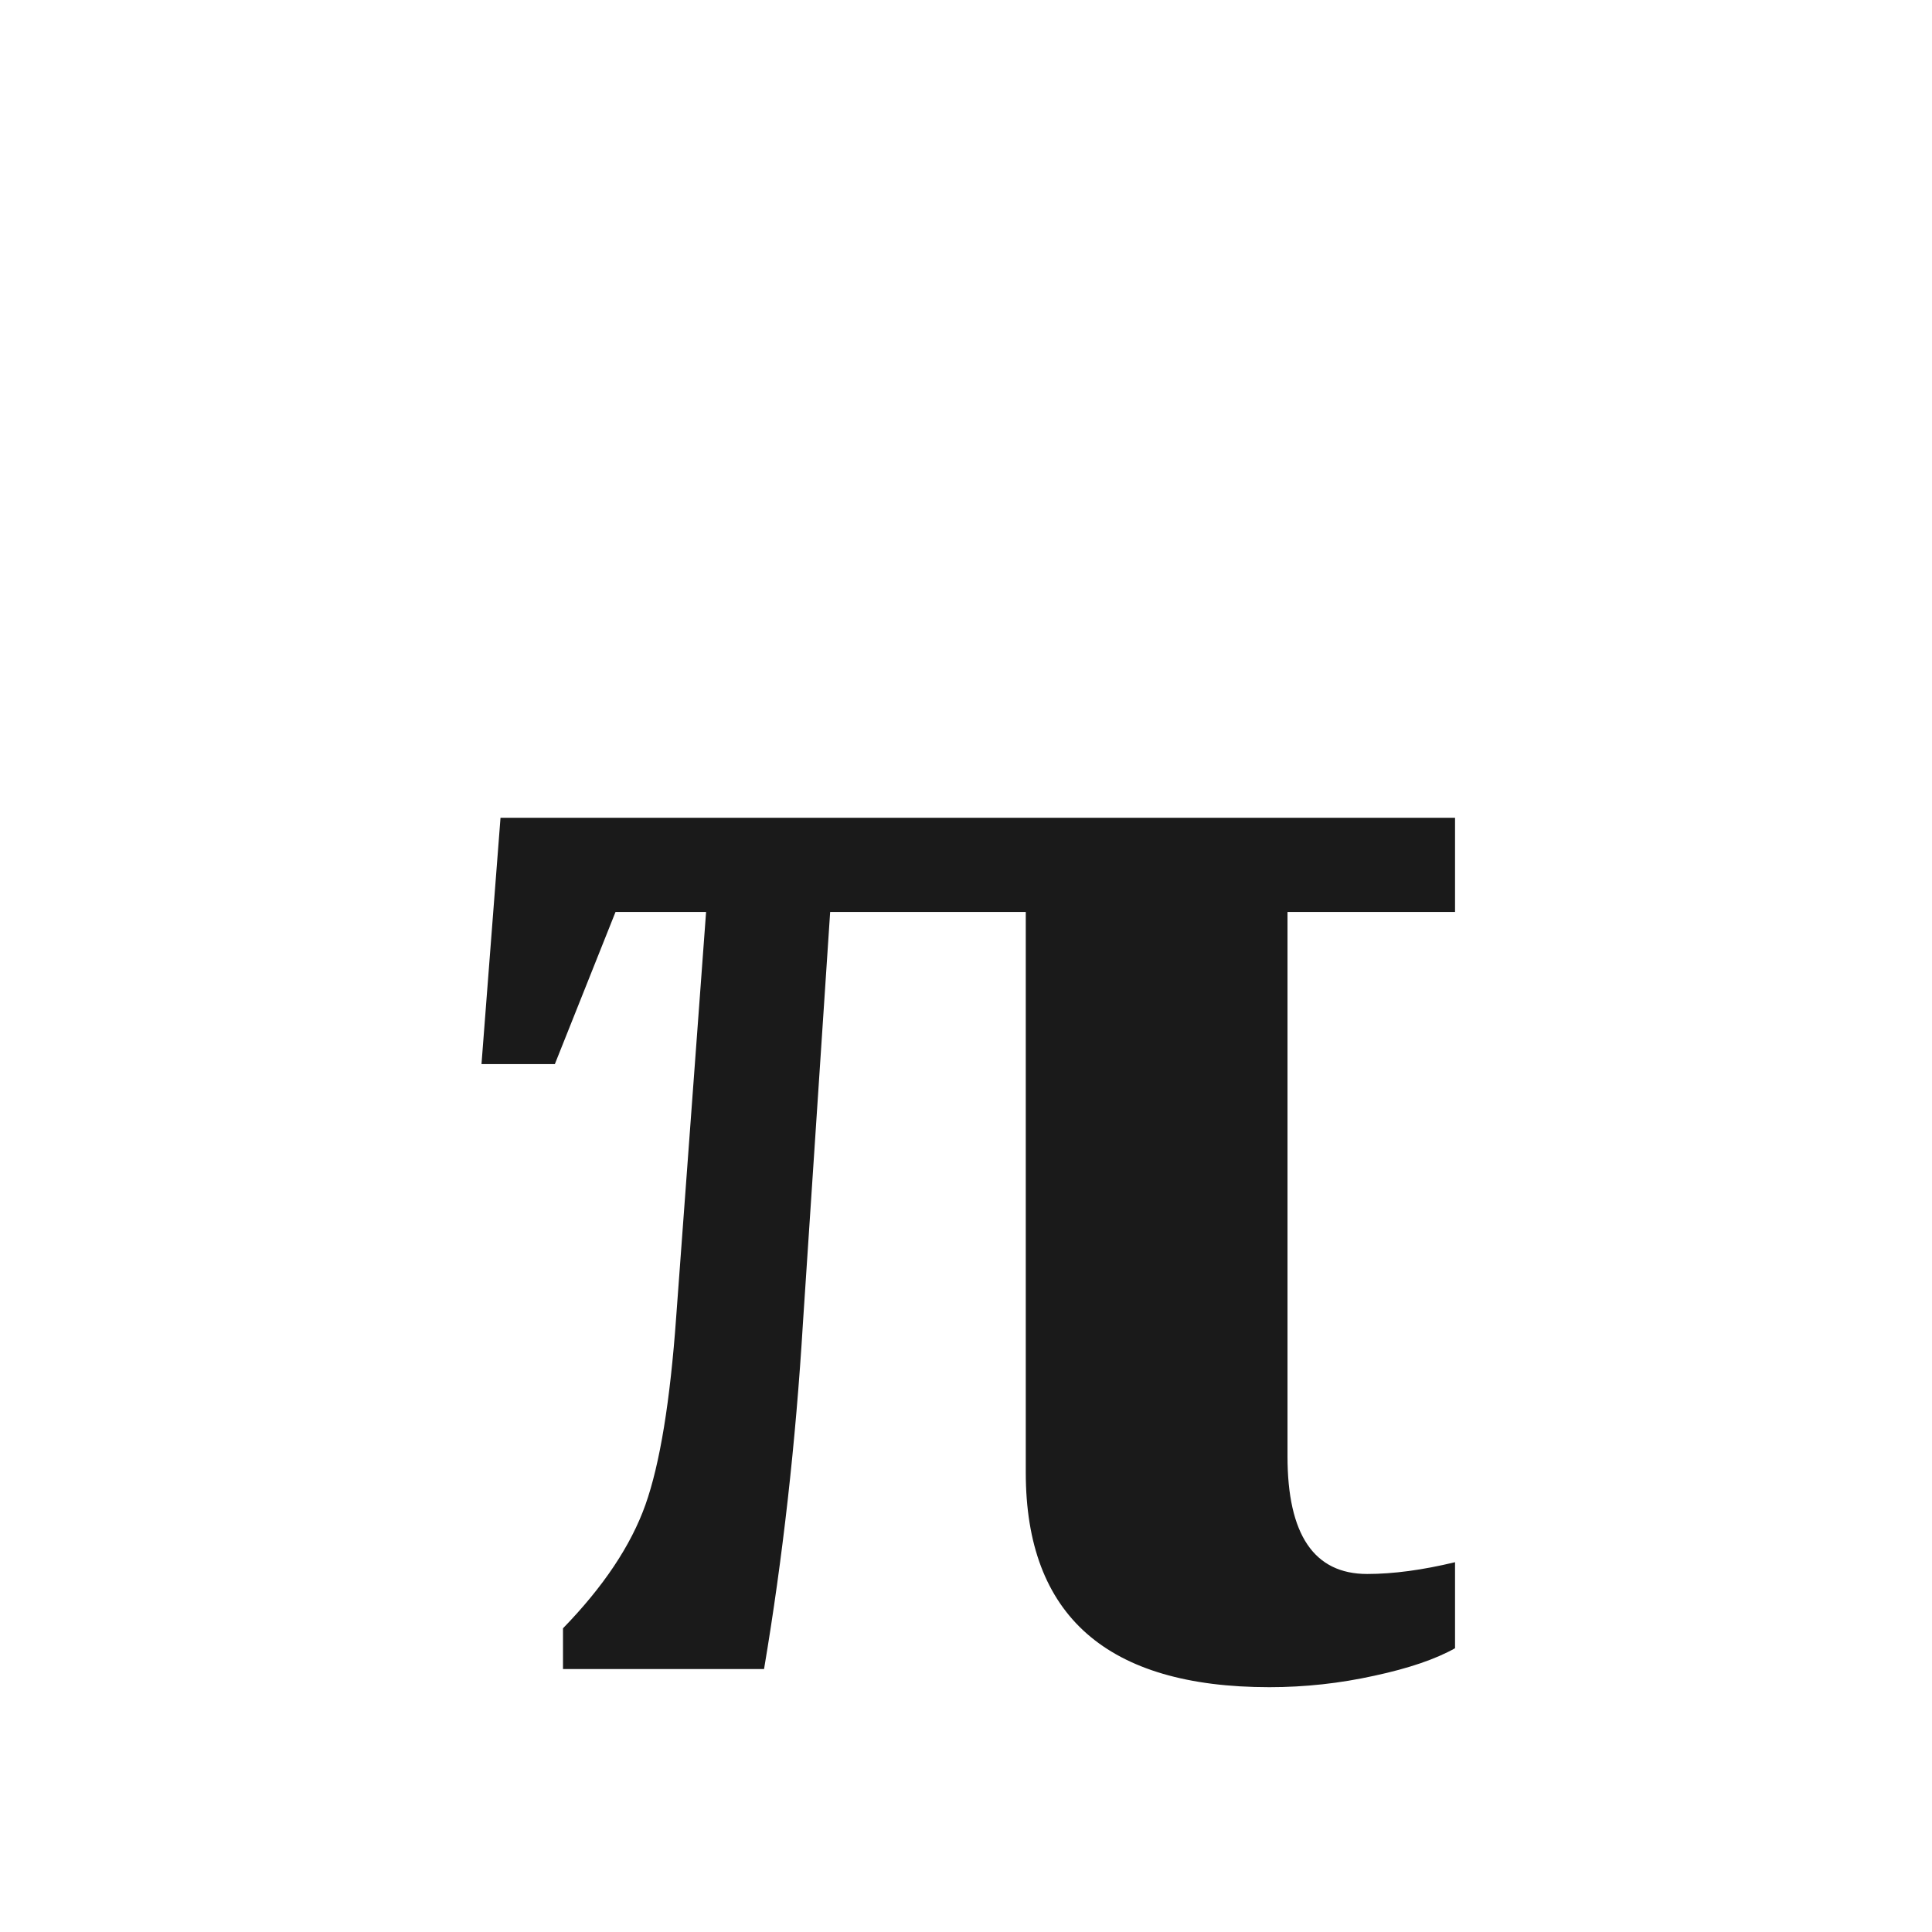
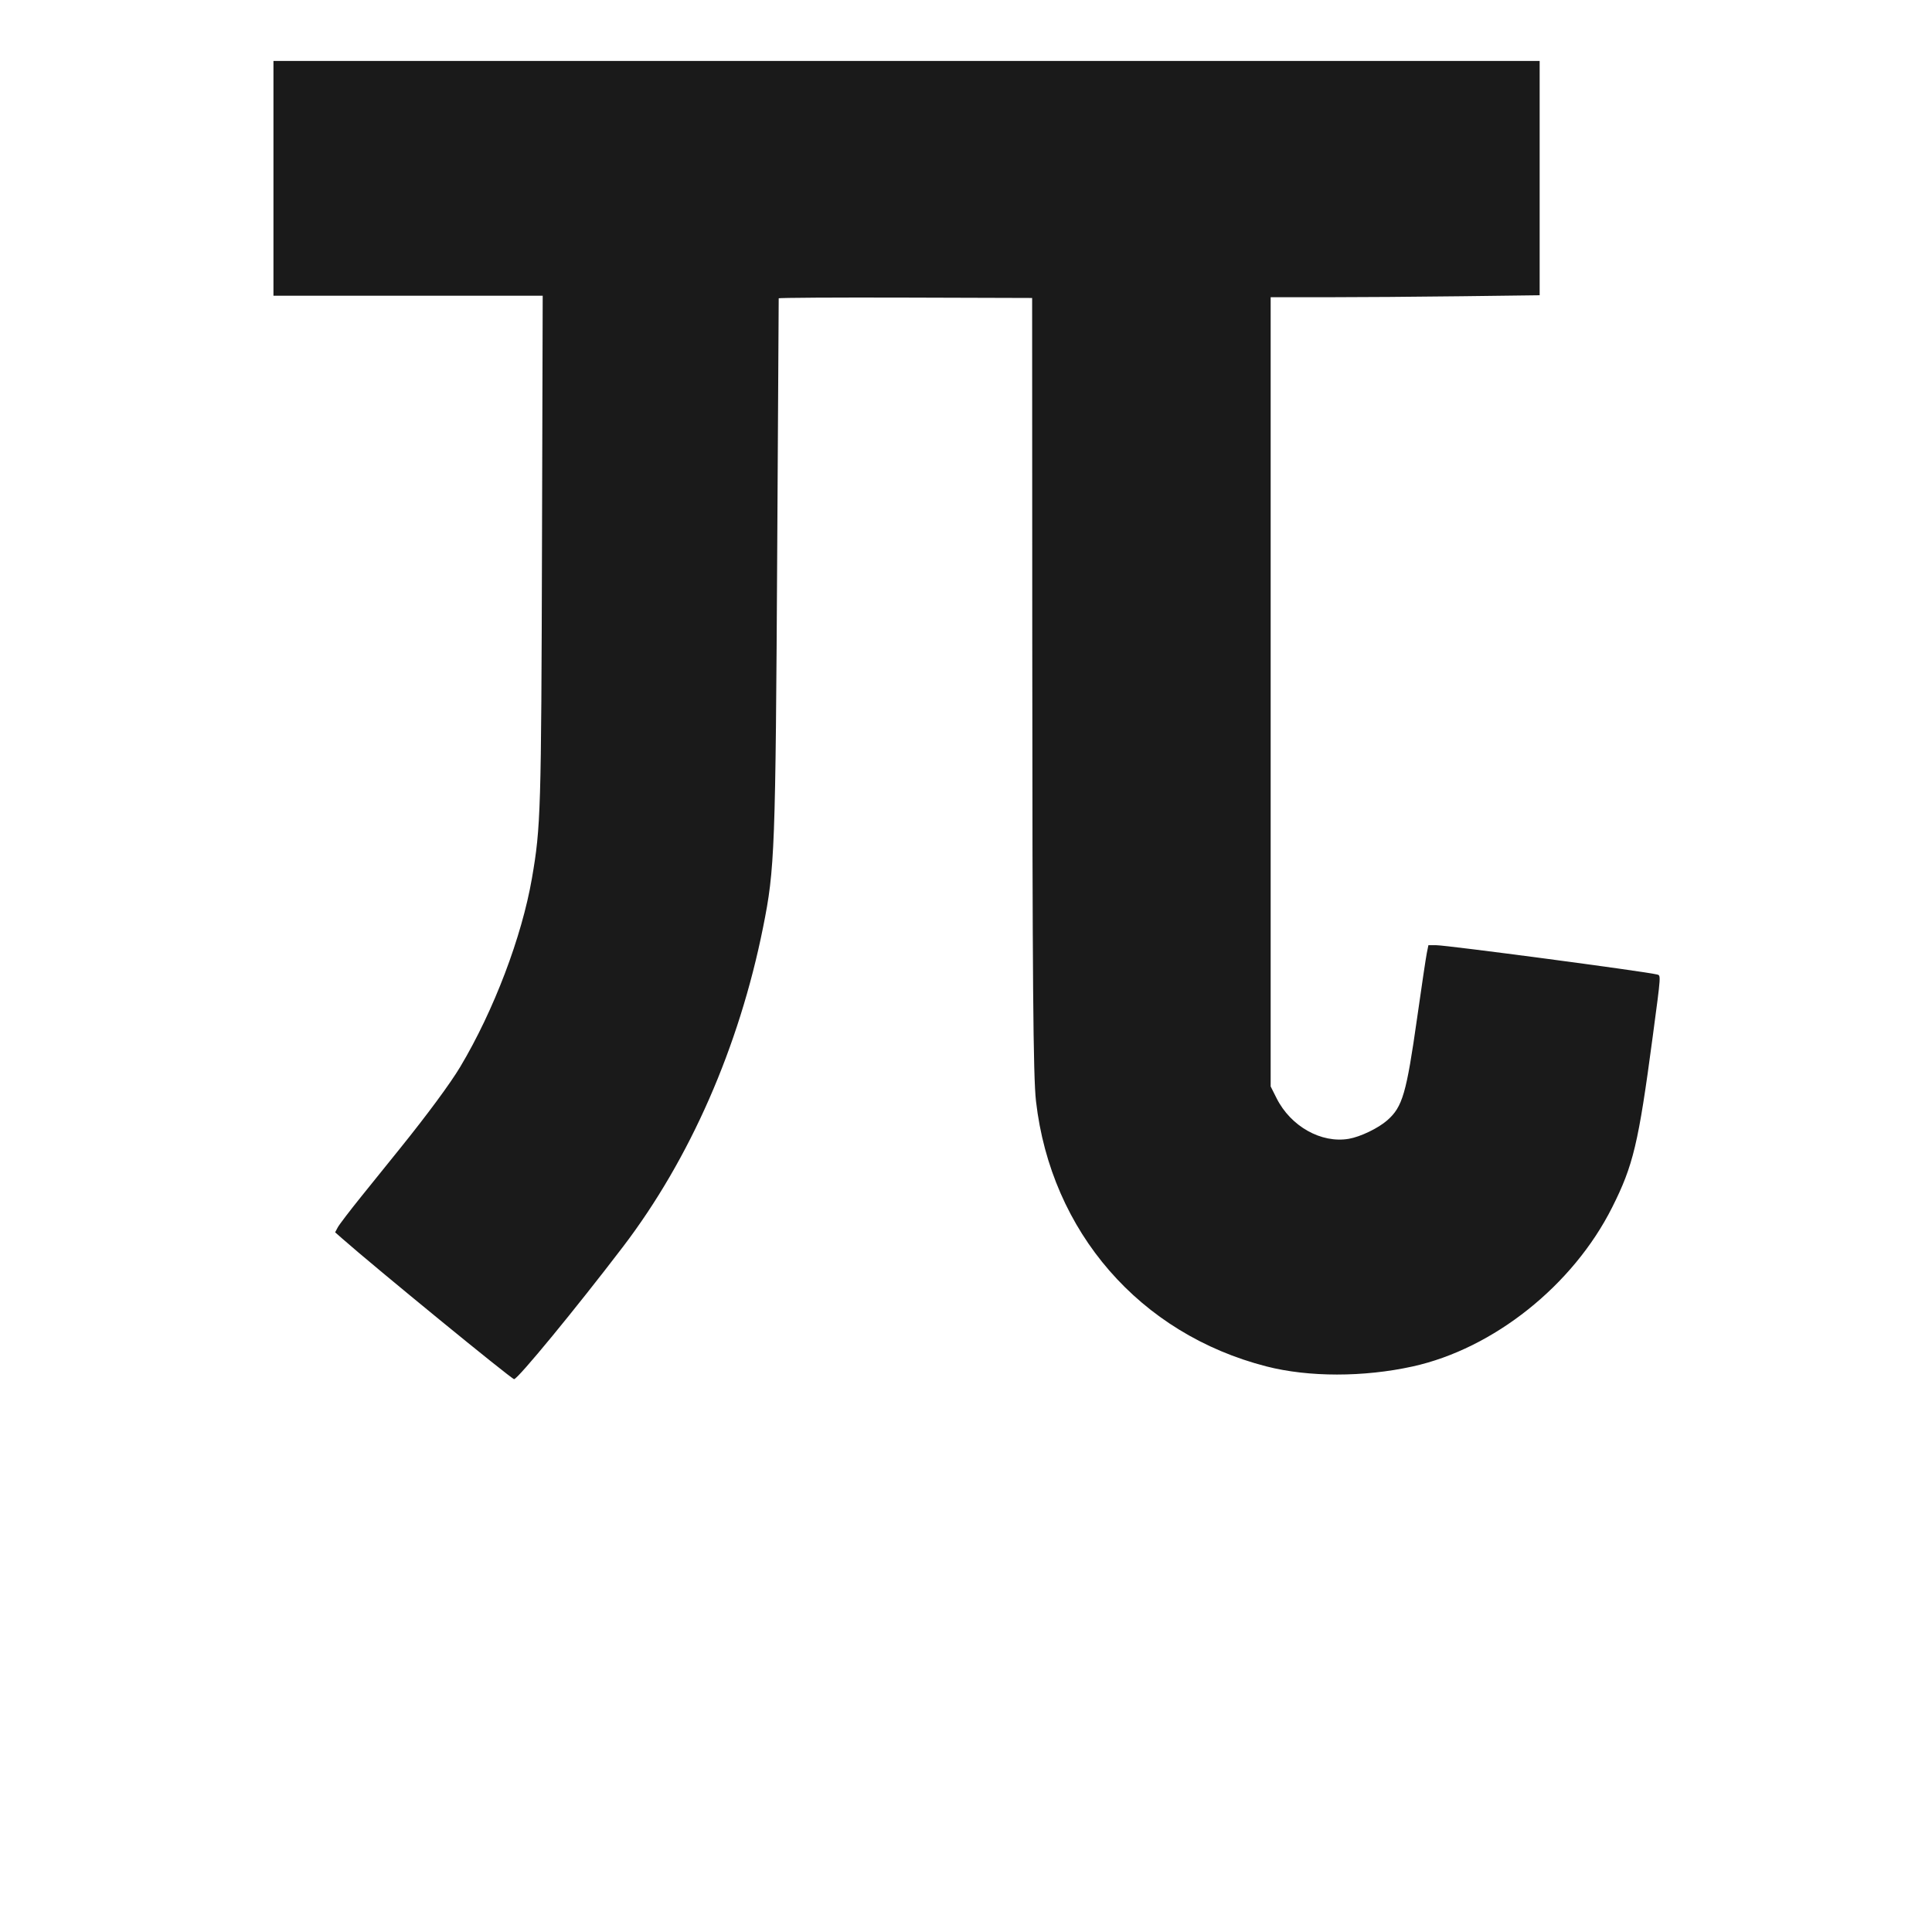
- <svg xmlns="http://www.w3.org/2000/svg" viewBox="0 0 100 100">
+ <svg xmlns="http://www.w3.org/2000/svg" viewBox="-184 -41 1300 1300">
  <style>
-     text { fill: #1a1a1a; }
+     path { fill: #1a1a1a; }
    @media (prefers-color-scheme: dark) {
-       text { fill: #fffefb; }
+       path { fill: #fffefb; }
    }
  </style>
-   <text x="50" y="54" text-anchor="middle" dominant-baseline="central" font-family="Georgia, 'Times New Roman', serif" font-size="96" font-weight="bold">π</text>
+   <path d="M 0 79 L 0 158 90.585 158 L 181.171 158 180.702 323.750 C 180.189 505.585, 179.893 515.439, 173.921 550 C 167.099 589.473, 148.234 639.092, 125.705 676.819 C 119.026 688.003, 103.645 708.849, 85.085 731.871 C 78.713 739.775, 67.103 754.175, 59.284 763.871 C 51.465 773.567, 44.265 783.006, 43.284 784.846 L 41.500 788.192 46 792.162 C 67.779 811.375, 160.219 887, 161.926 887 C 164.406 887, 203.422 839.570, 235.136 798 C 280.230 738.893, 313.314 663.477, 329.454 583 C 337.392 543.422, 337.821 531.897, 338.991 327 C 339.513 235.425, 339.954 160.160, 339.971 159.744 C 339.987 159.329, 378.362 159.104, 425.250 159.244 L 510.500 159.500 510.587 390.500 C 510.673 618.837, 511.198 683.440, 513.103 700 C 523.207 787.861, 582.955 856.593, 668.225 878.447 C 696.545 885.706, 733.582 885.714, 766.500 878.469 C 820.969 866.481, 874.399 823.906, 900.740 771.500 C 914.994 743.143, 918.458 728.600, 928.003 657.046 C 933.820 613.443, 933.694 615.388, 930.750 614.663 C 922.311 612.583, 789.603 595, 782.351 595 L 777.142 595 776.074 600.250 C 775.486 603.138, 772.547 622.825, 769.543 644 C 762.332 694.830, 759.720 703.795, 749.503 712.788 C 743.401 718.160, 731.401 723.939, 723.565 725.282 C 705.044 728.454, 684.513 716.921, 675 698.001 L 671 690.044 671 424.522 L 671 159 708.835 159 C 729.645 159, 770.370 158.701, 799.335 158.336 L 852 157.673 852 78.836 L 852 0 426 0 L 0 0 0 79" fill-rule="evenodd" />
</svg>
